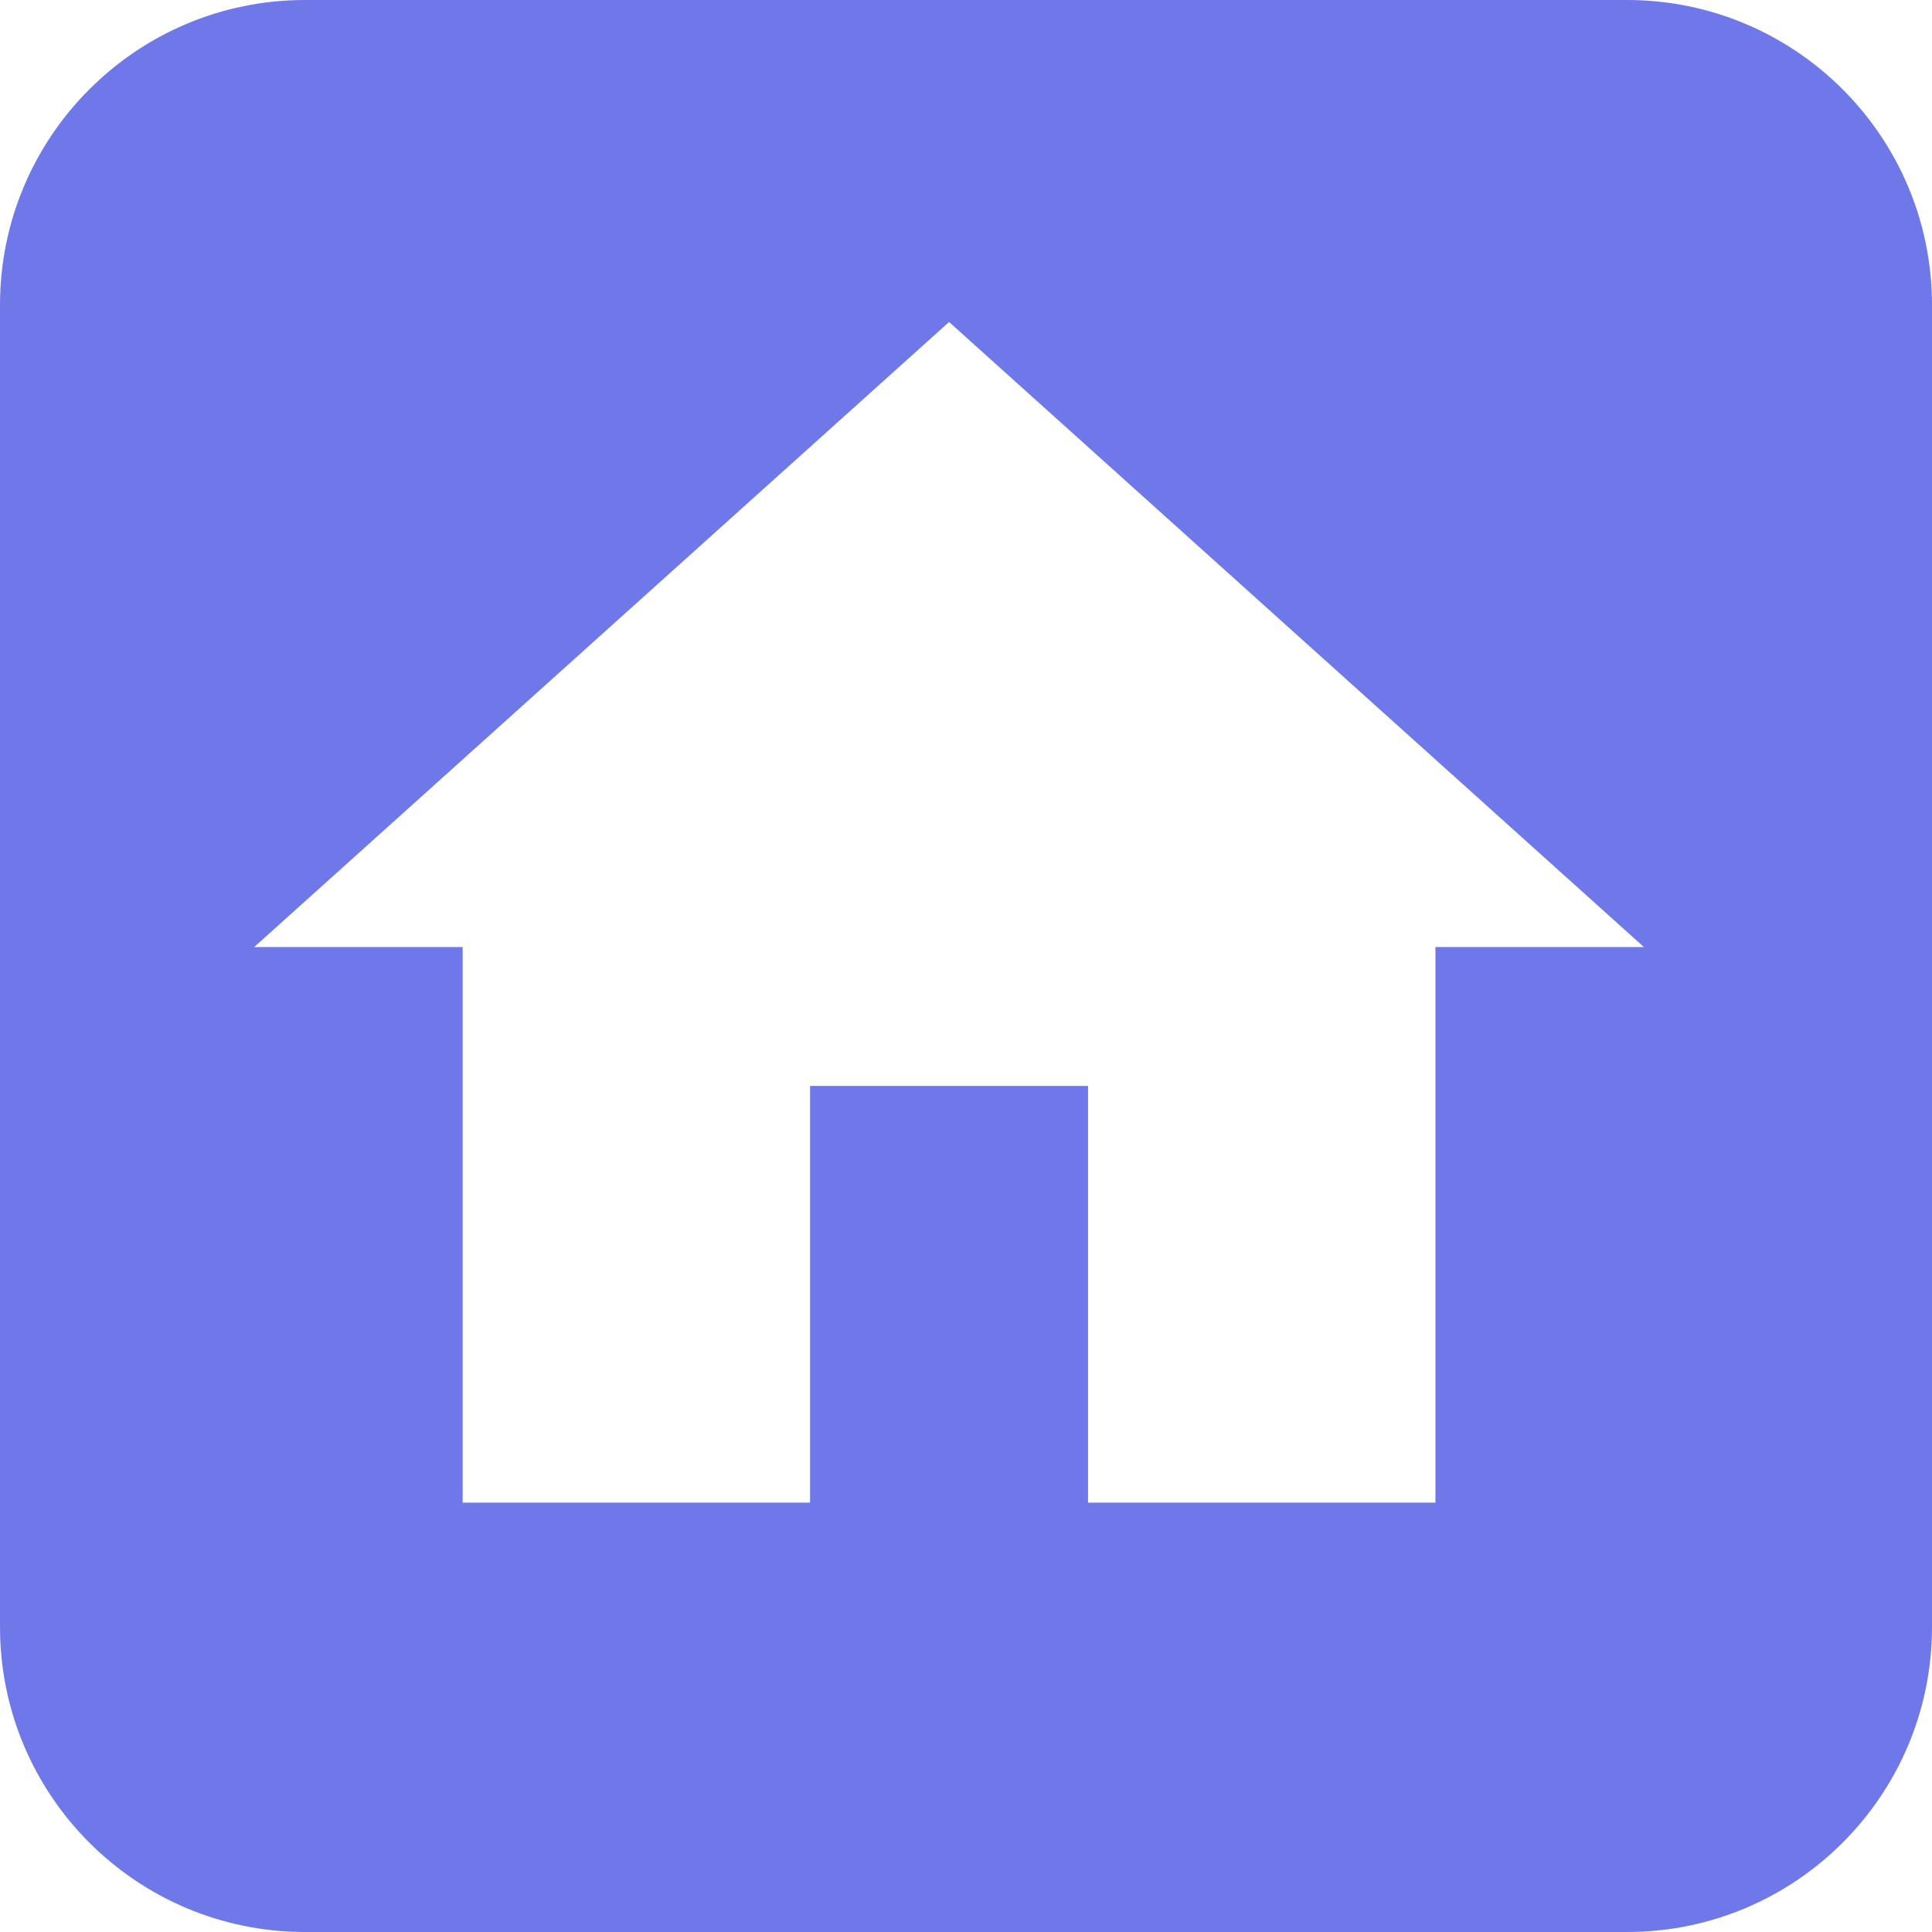
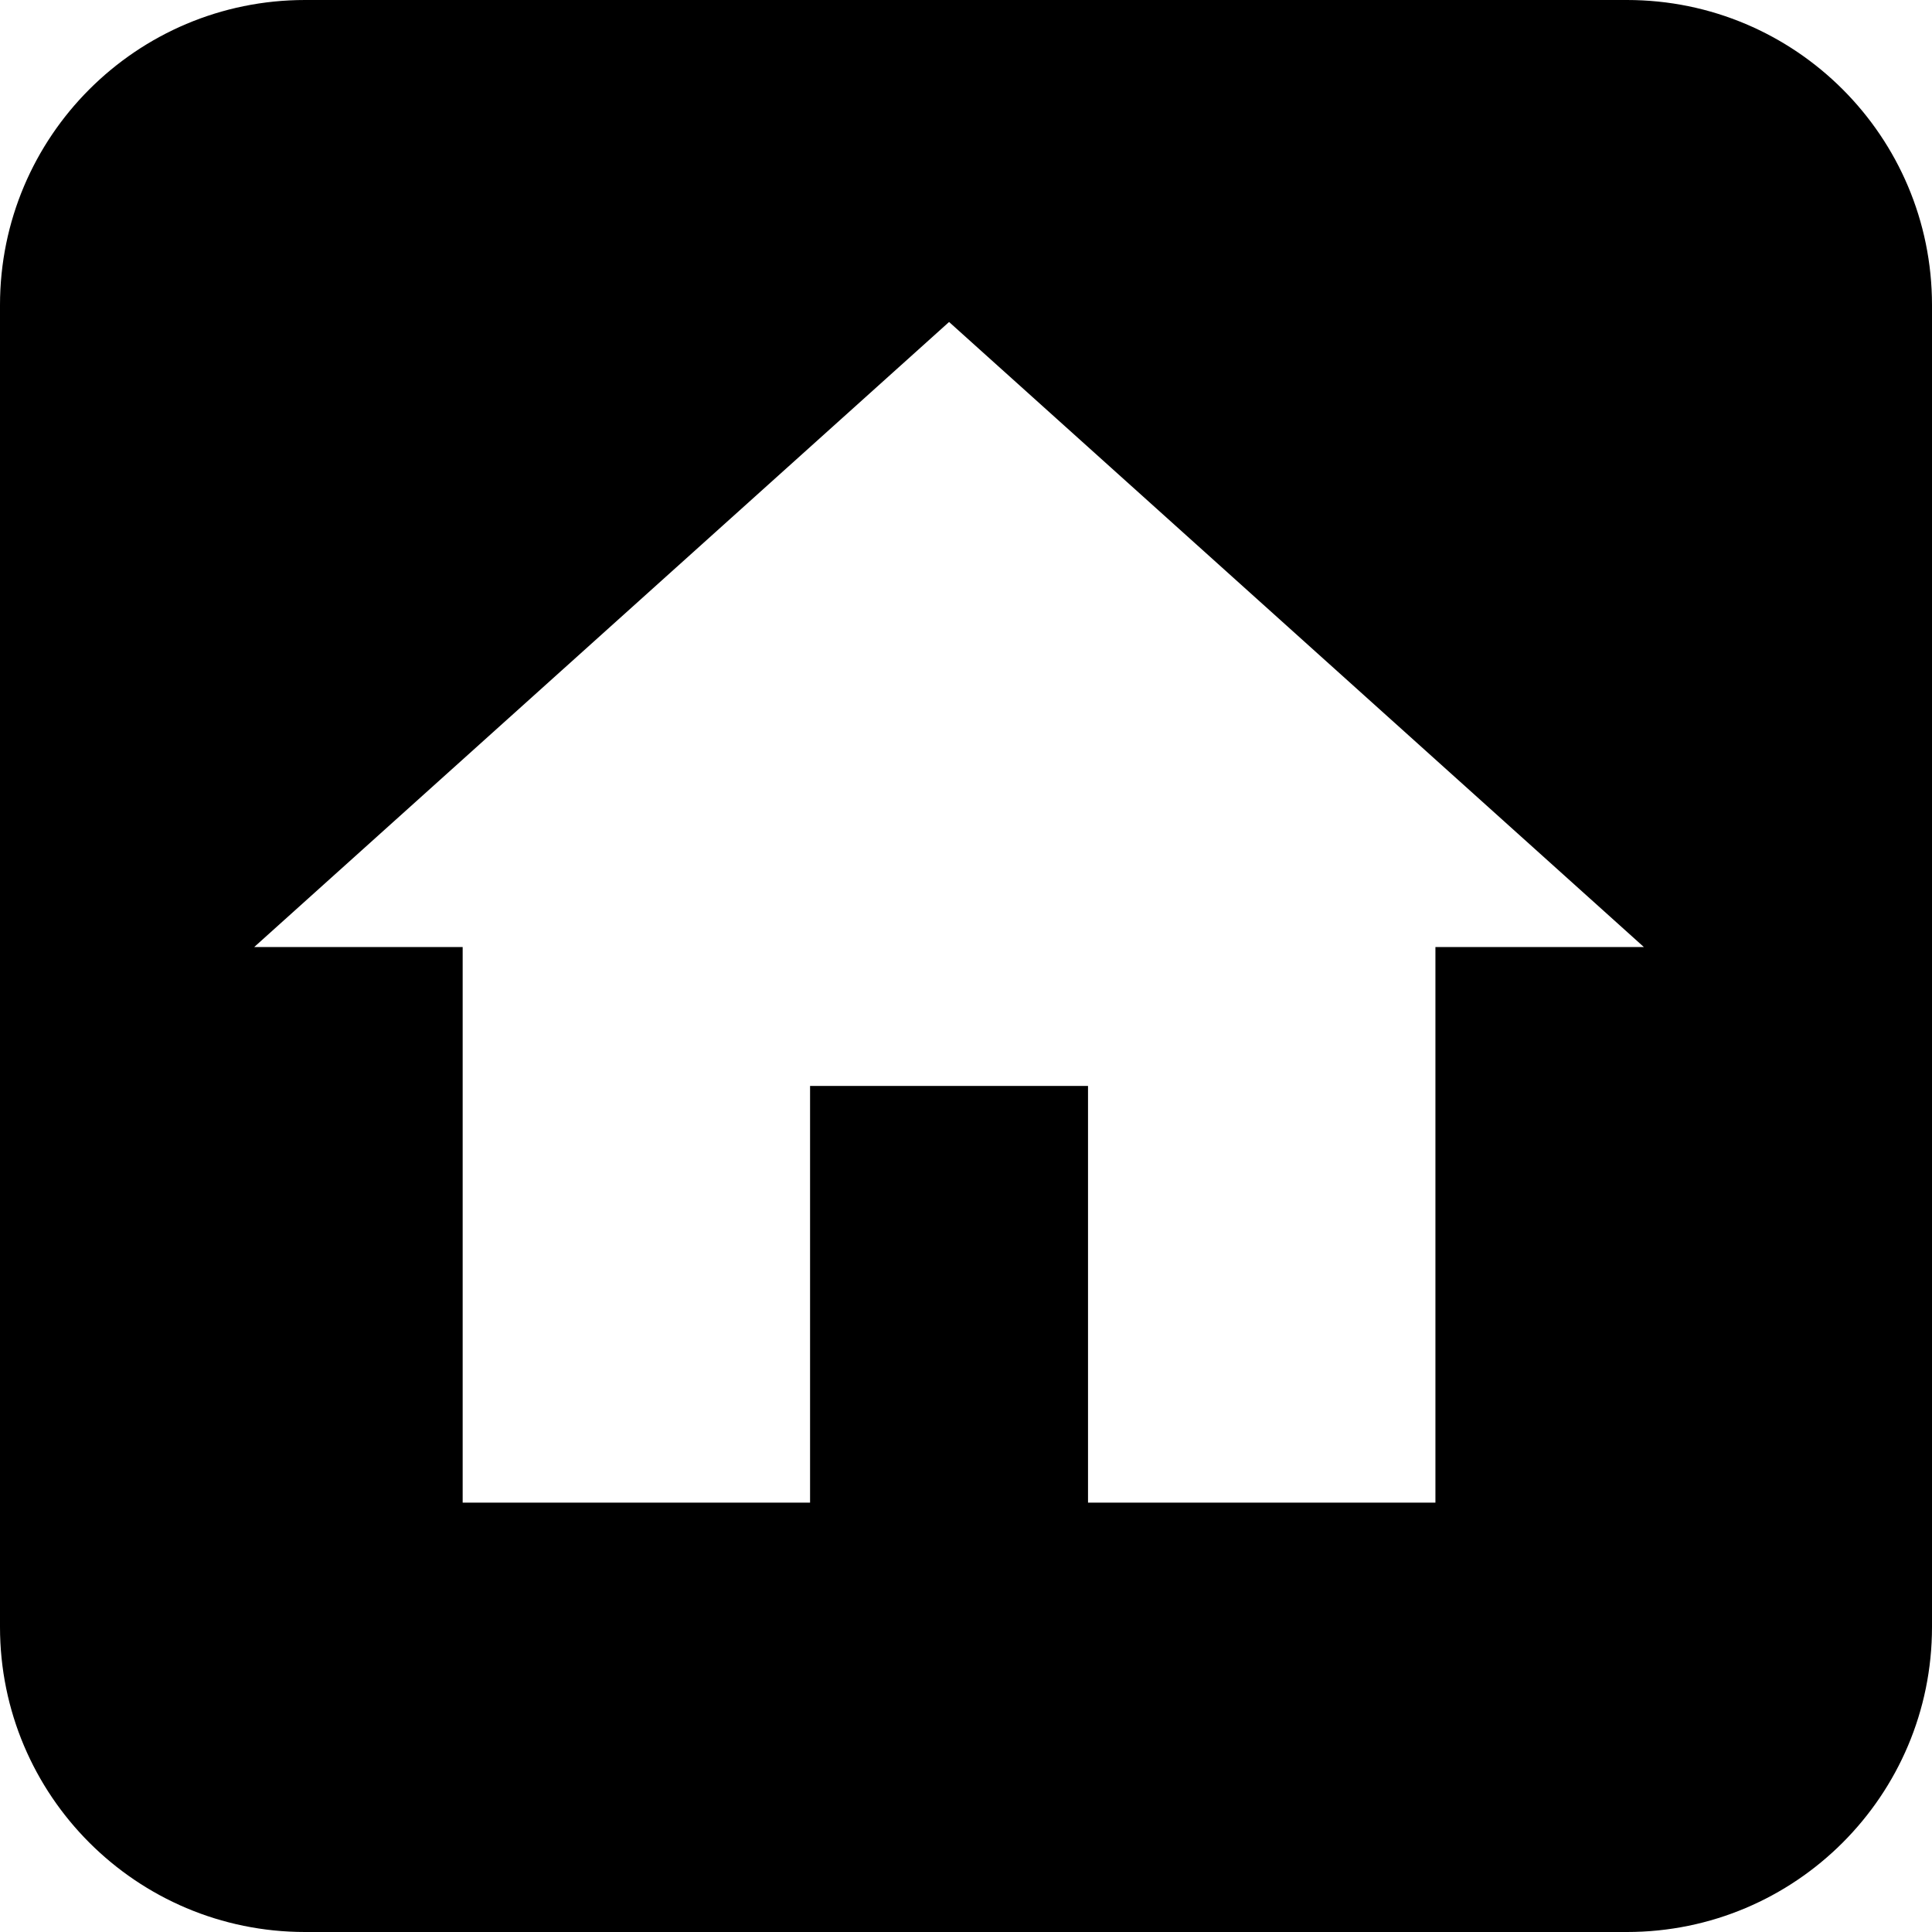
- <svg xmlns="http://www.w3.org/2000/svg" width="38" height="38" viewBox="0 0 38 38" fill="none">
-   <path id="my-home-icon" fill-rule="evenodd" clip-rule="evenodd" d="M6 0C2.686 0 0 2.686 0 6V32C0 35.314 2.686 38 6 38H32C35.314 38 38 35.314 38 32V6C38 2.686 35.314 0 32 0H6ZM15.933 21.359V29.555H9.1V18.627H5L18.667 6.333L32.333 18.627H28.233V29.555H21.4V21.359H15.933Z" fill="#6E78E8" />
+ <svg xmlns="http://www.w3.org/2000/svg" width="38" height="38" viewBox="0 0 38 38">
+   <path id="my-home-icon" fill-rule="evenodd" clip-rule="evenodd" d="M6 0C2.686 0 0 2.686 0 6V32C0 35.314 2.686 38 6 38H32C35.314 38 38 35.314 38 32V6C38 2.686 35.314 0 32 0H6ZM15.933 21.359V29.555H9.1V18.627H5L18.667 6.333L32.333 18.627H28.233V29.555H21.4V21.359H15.933Z" />
</svg>
